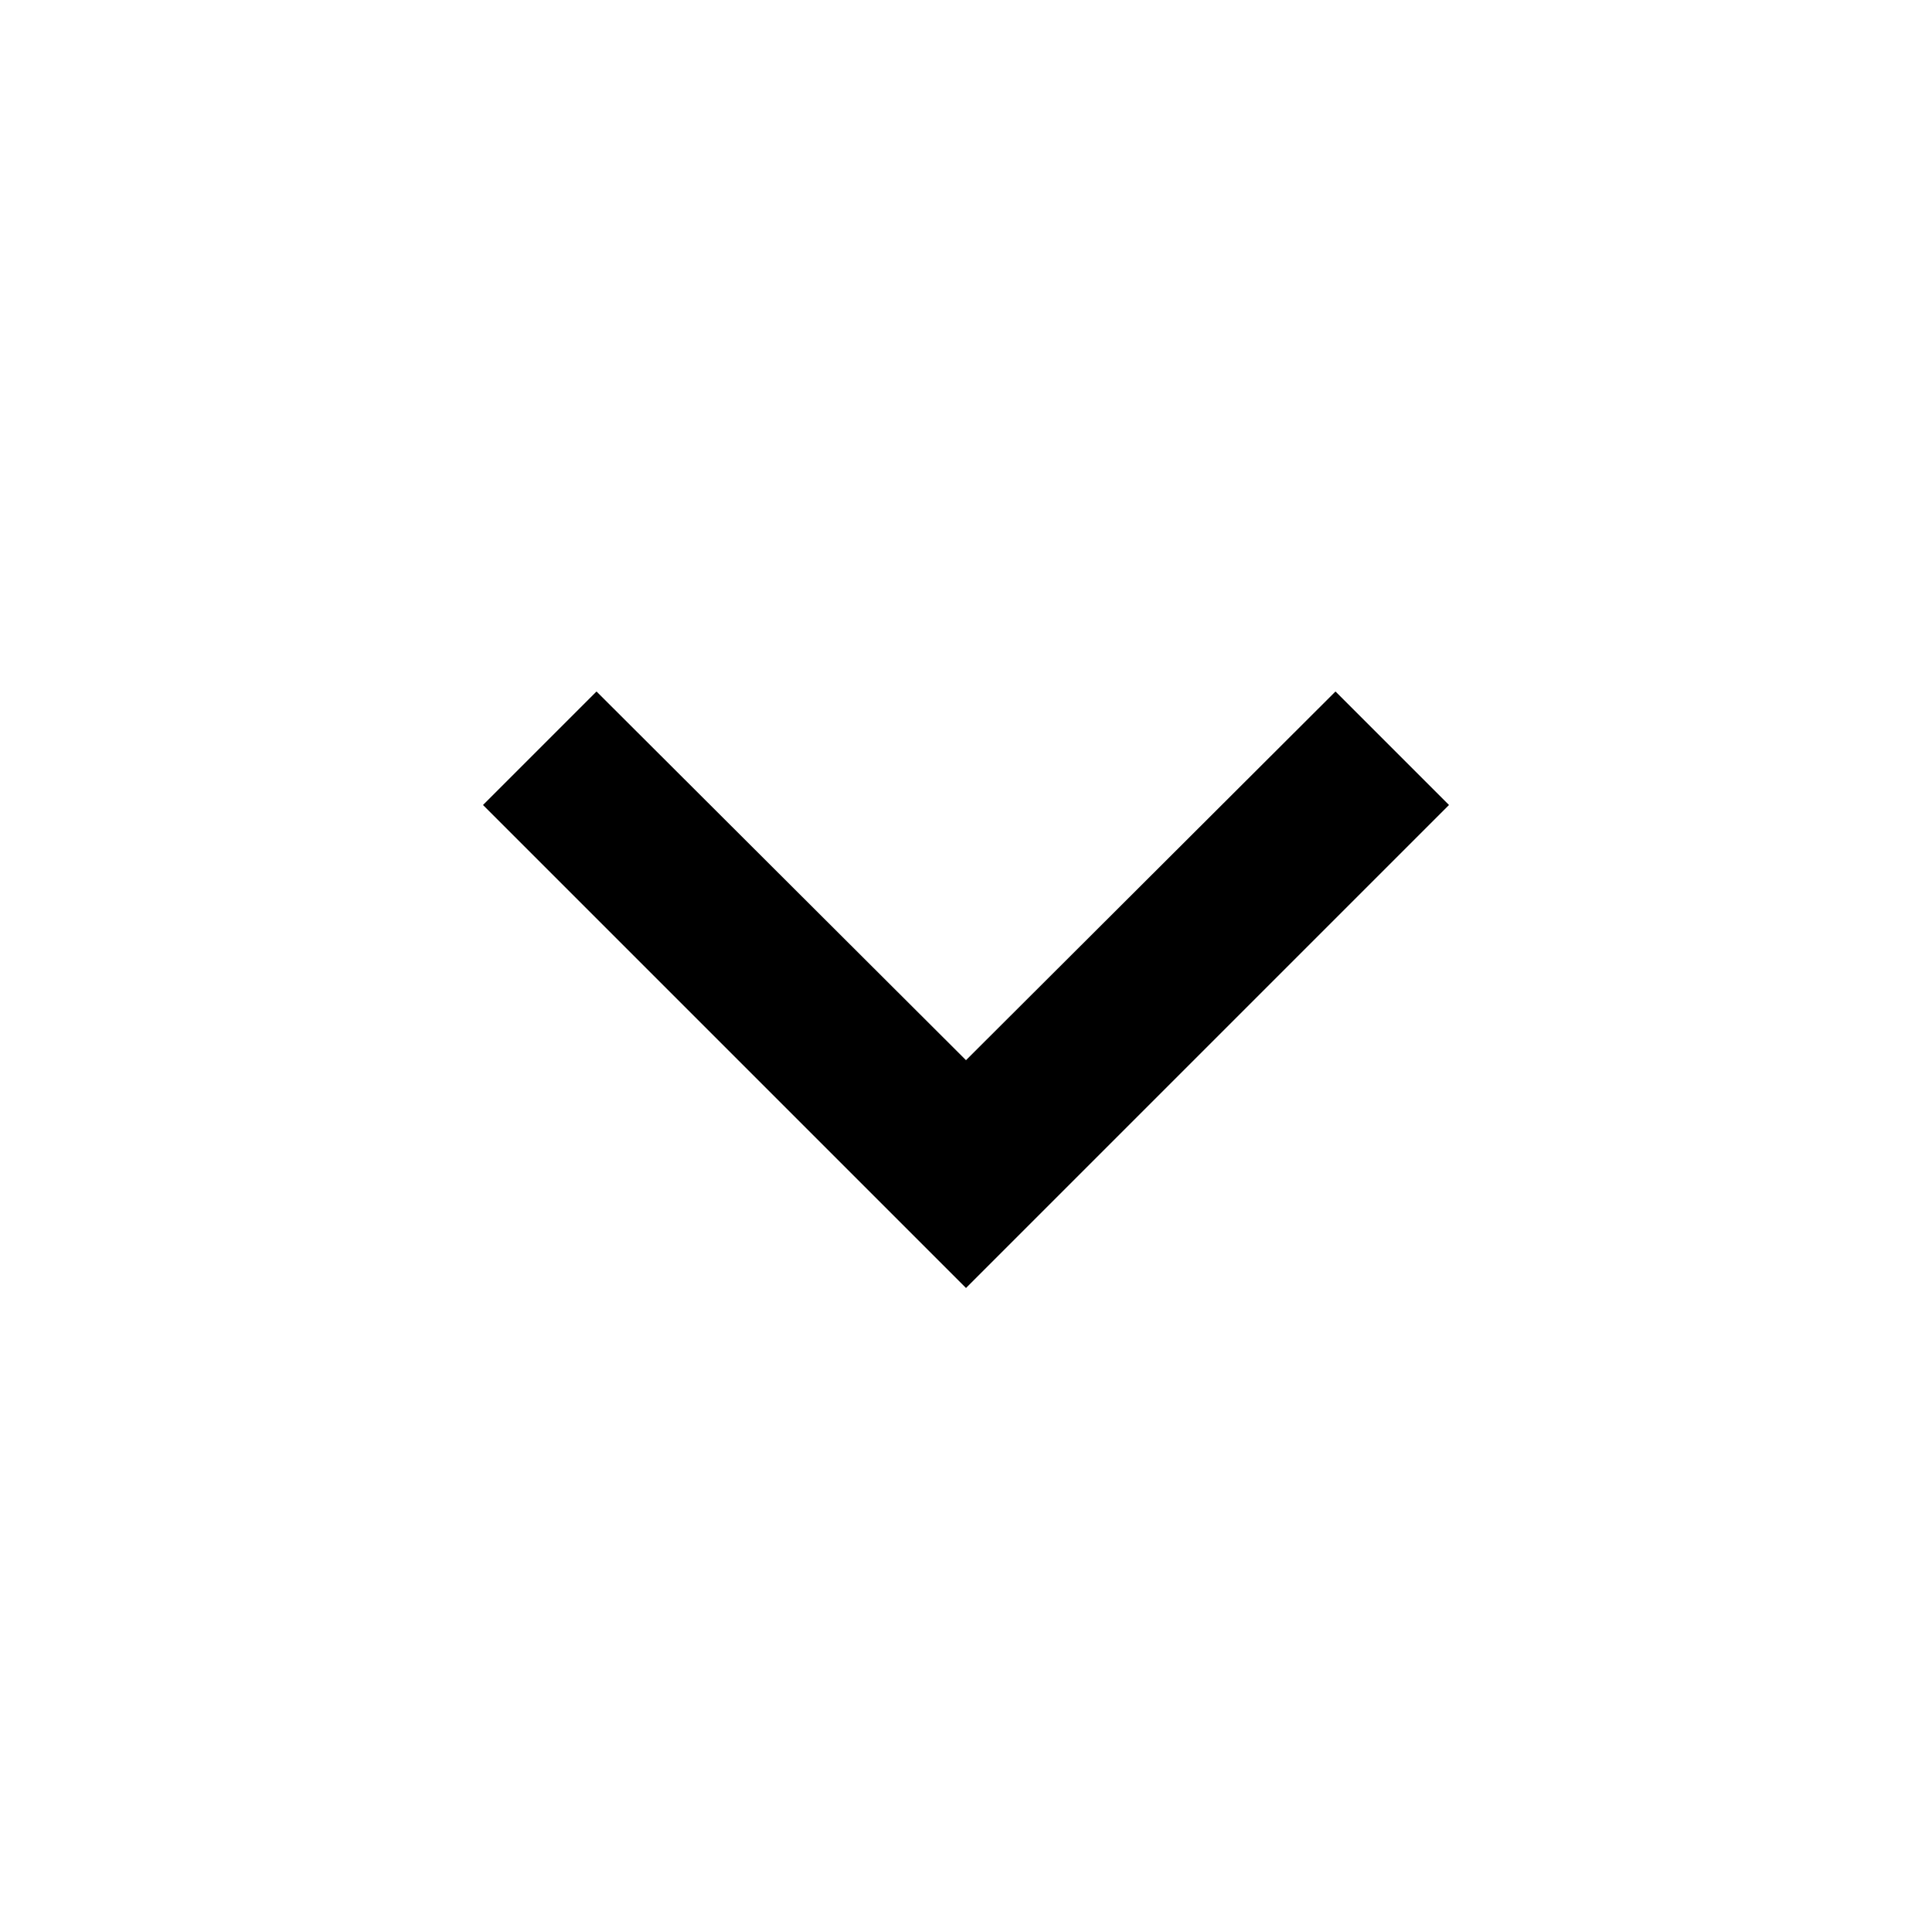
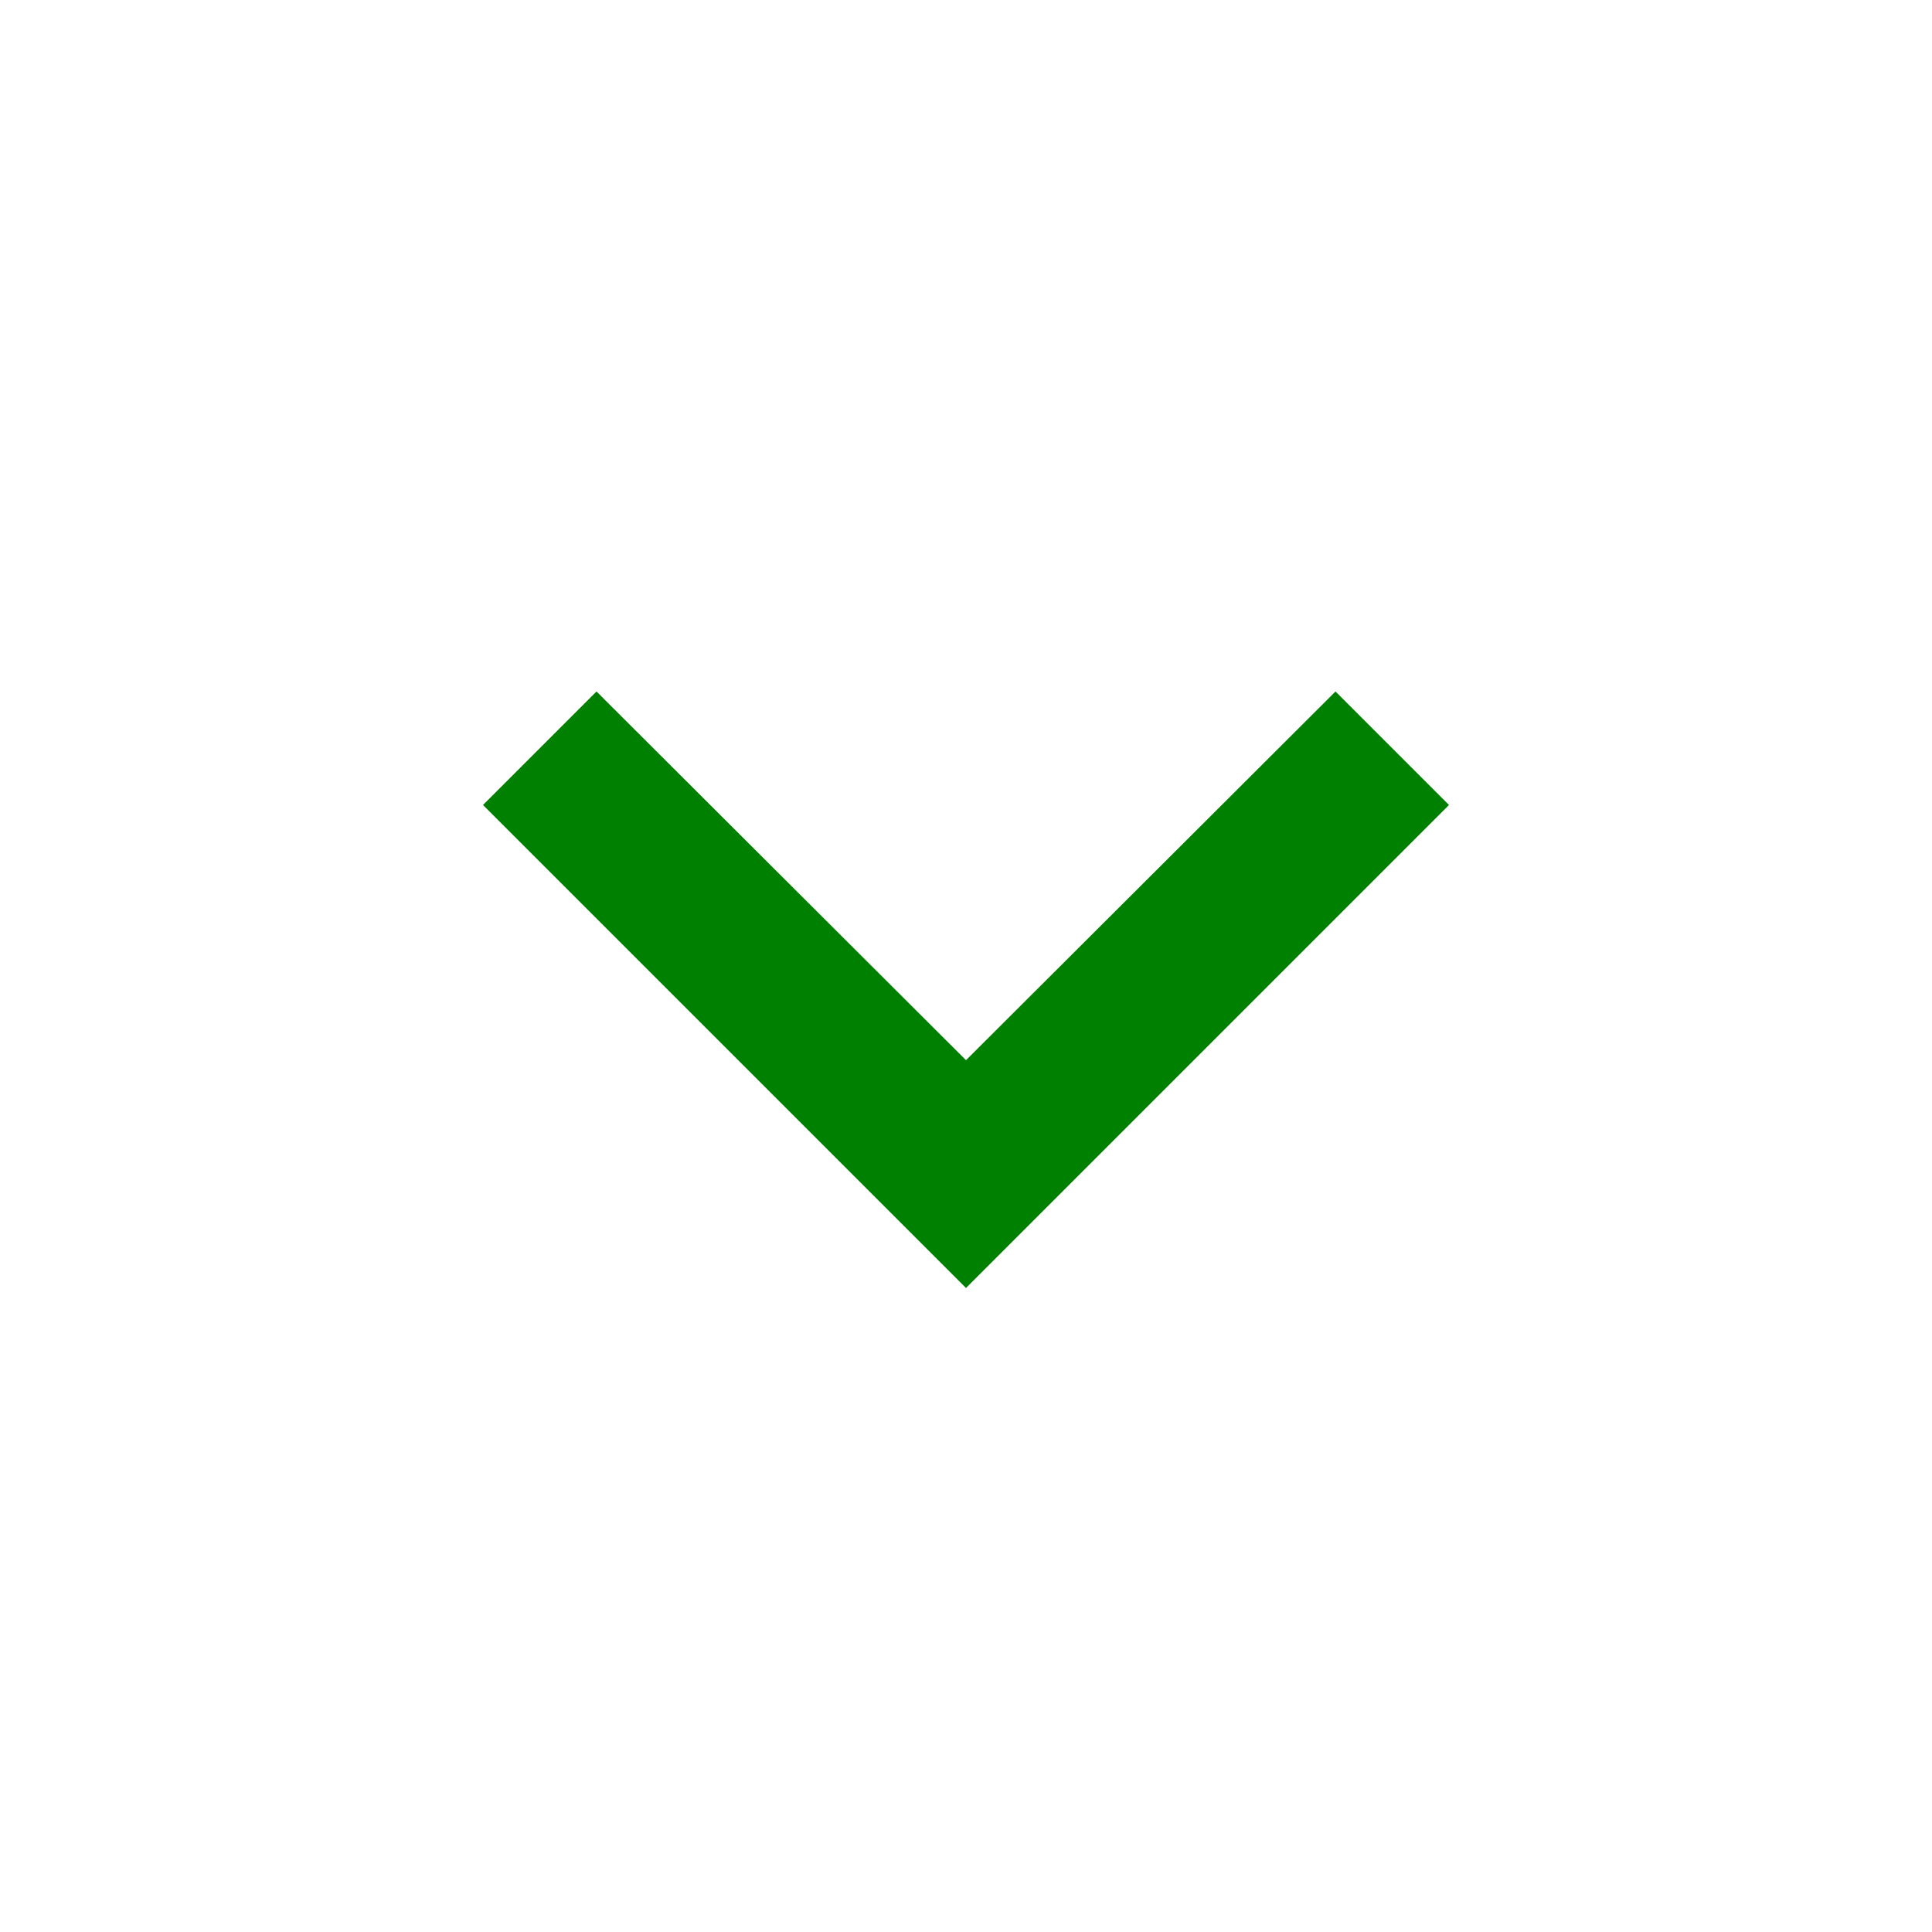
<svg xmlns="http://www.w3.org/2000/svg" class="svg-icon" style="width: 1em; height: 1em;vertical-align: middle;fill: currentColor;overflow: hidden;" viewBox="0 0 1024 1024" version="1.1">
-   <path d="M707.84 366.507L512 561.92 316.16 366.507 256 426.667l256 256 256-256z" />
+   <path d="M707.84 366.507L512 561.92 316.16 366.507 256 426.667l256 256 256-256z" fill="green" />
</svg>
